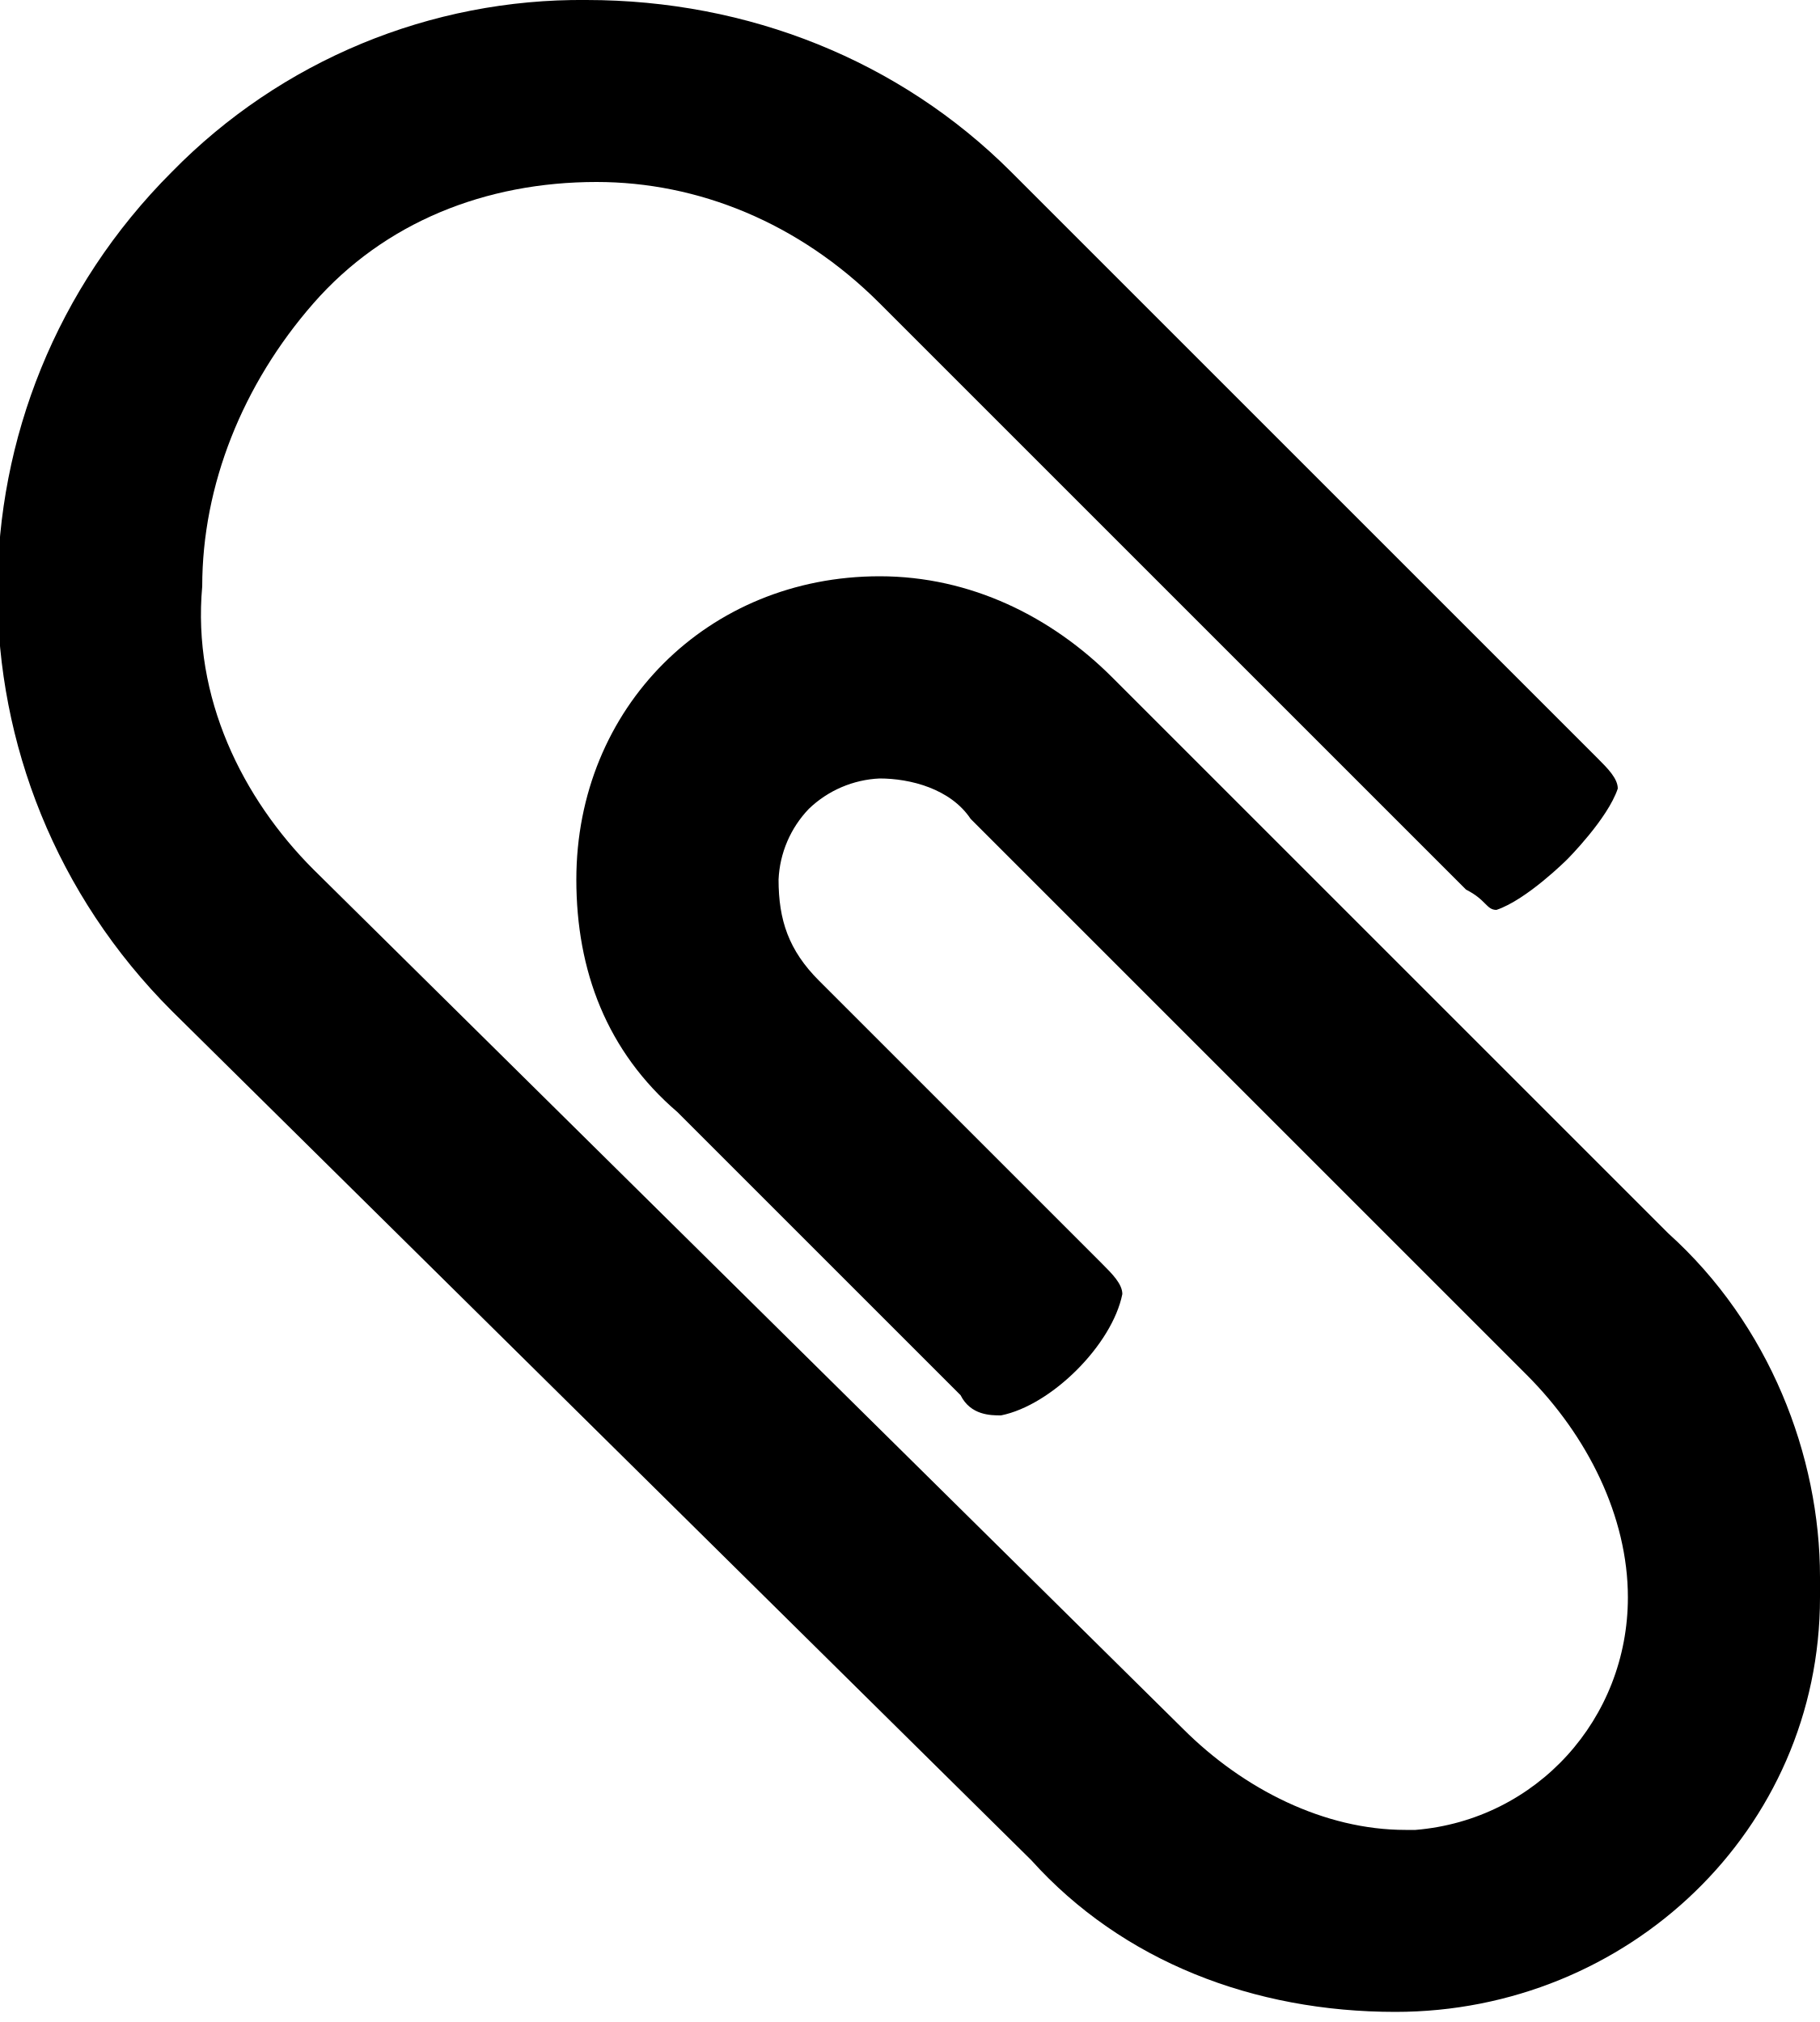
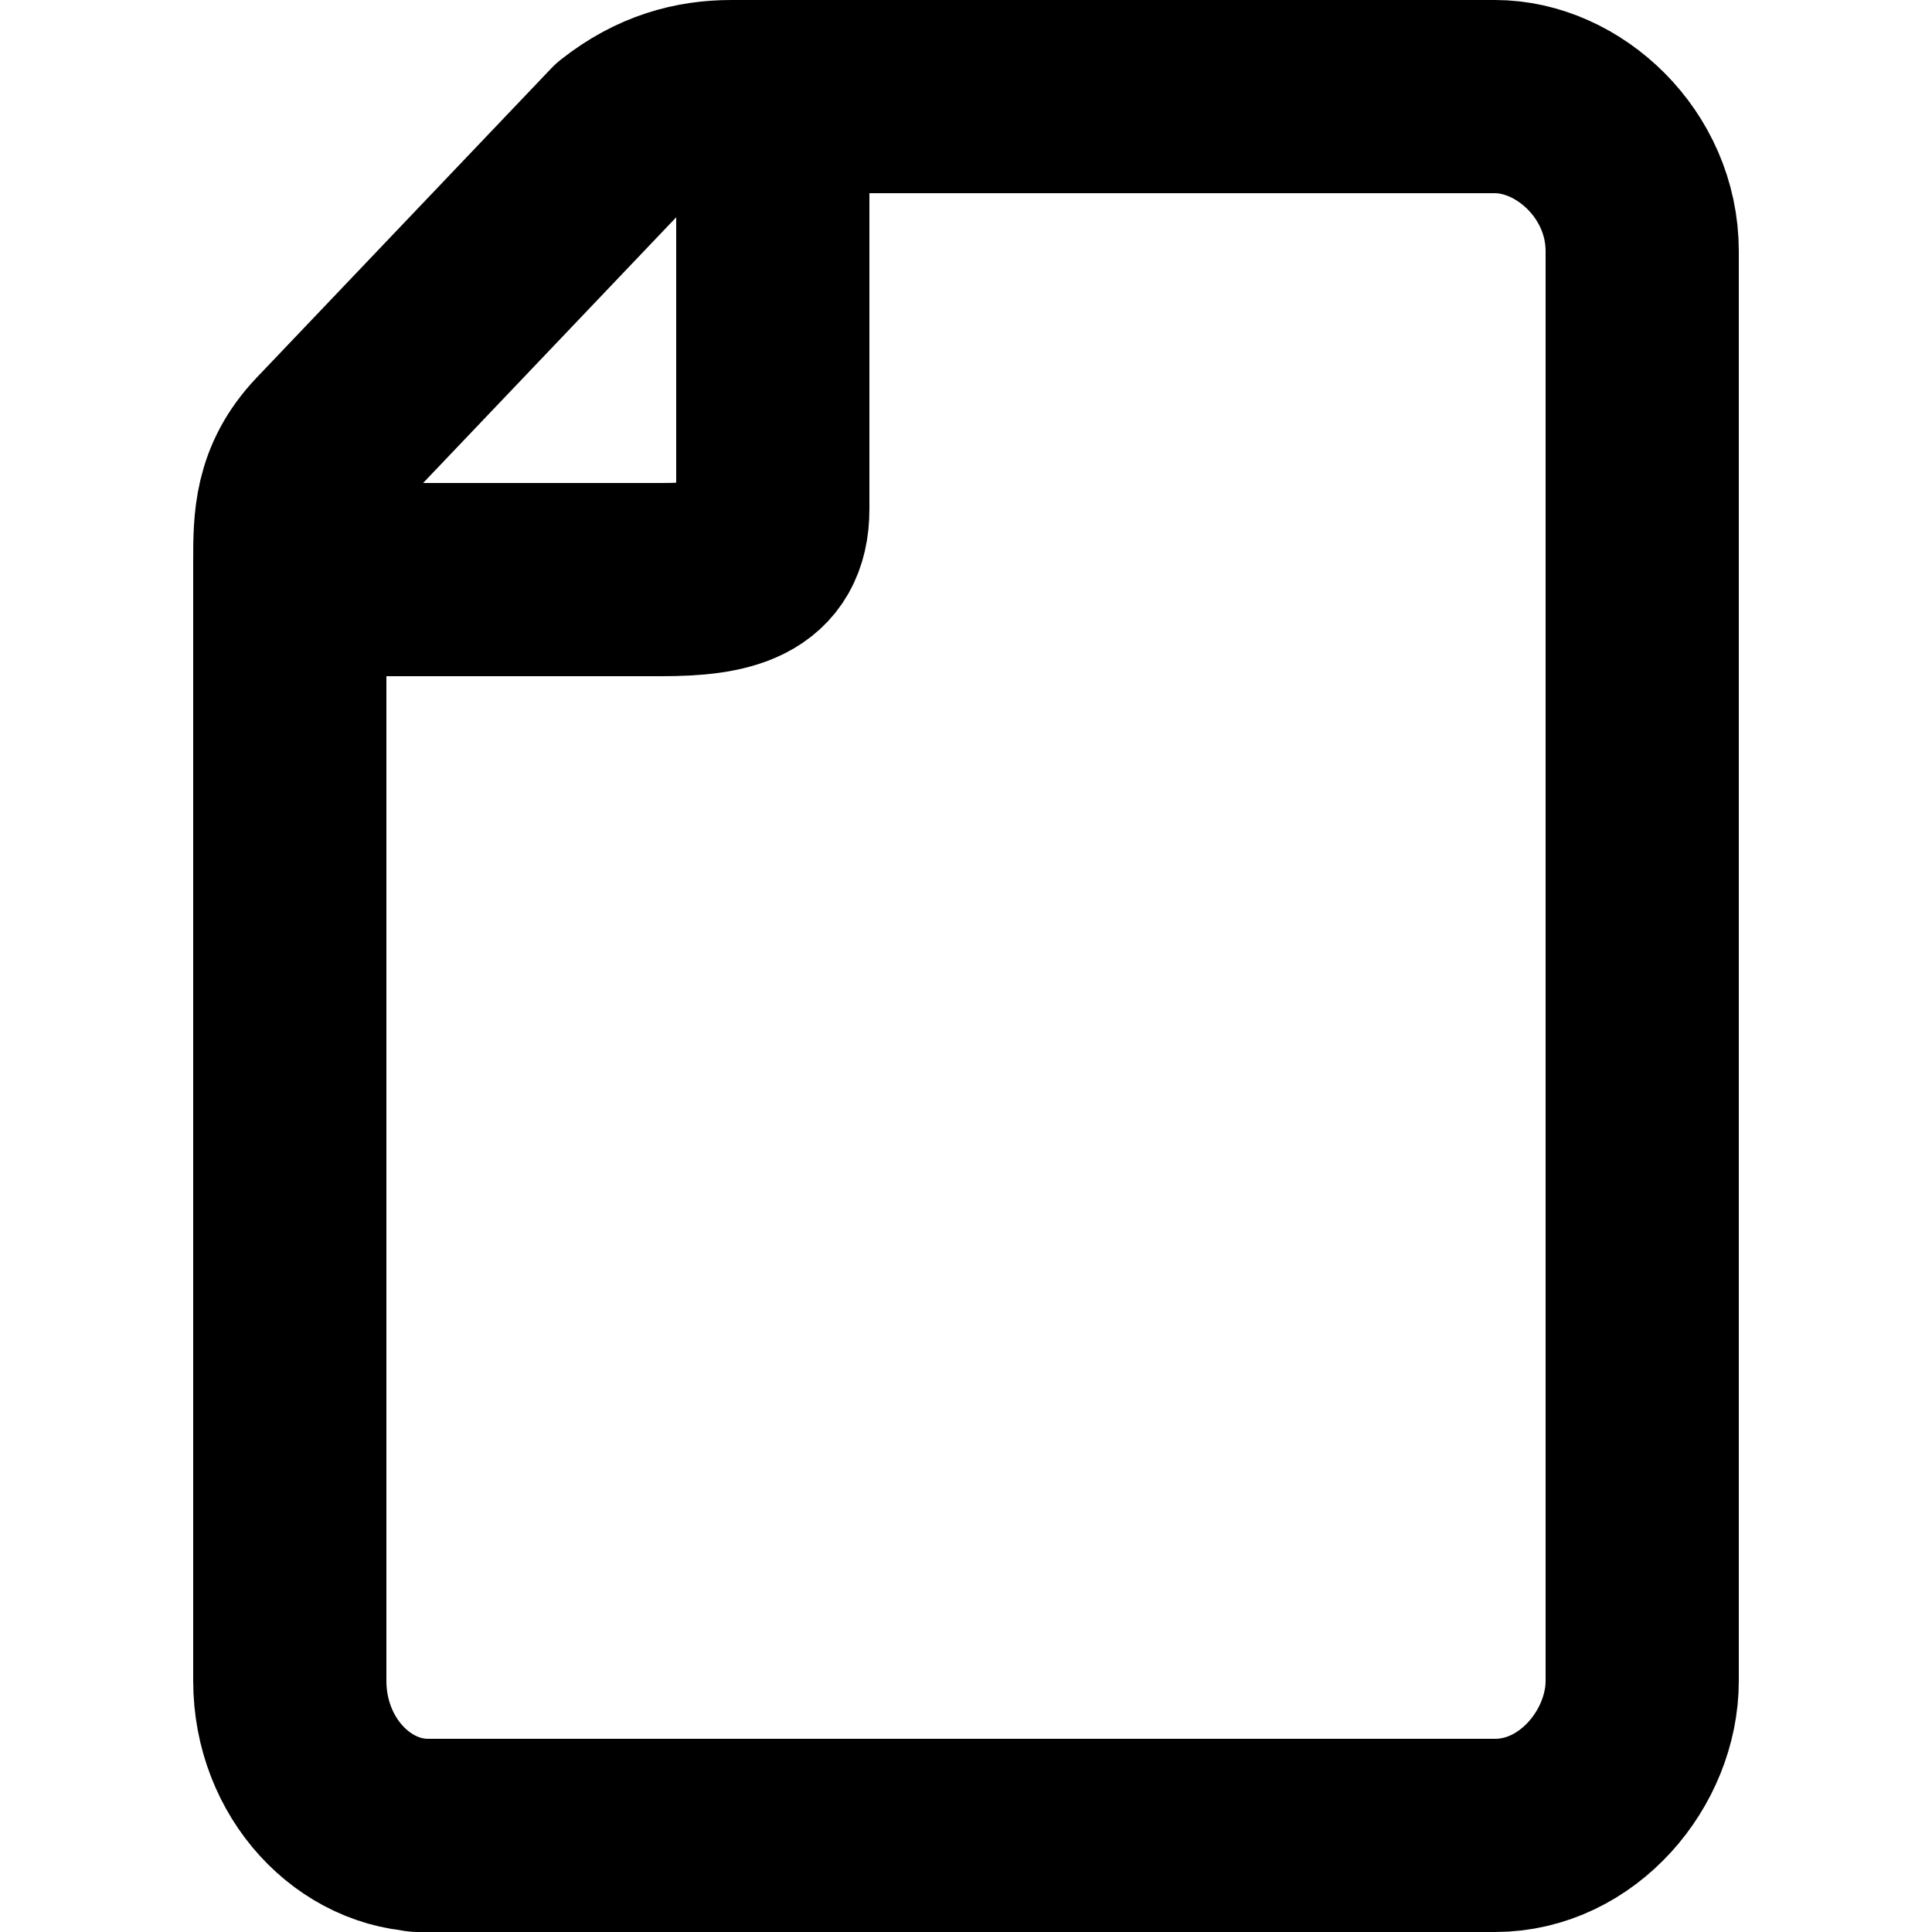
- <svg xmlns="http://www.w3.org/2000/svg" viewBox="0 0 18 20">
-   <path d="M16.5 12.2L11 6.7c-.6-.6-1.4-1-2.3-1-1.7 0-3 1.3-3 3 0 .9.3 1.7 1 2.3l2.8 2.8c.1.2.3.2.4.2.5-.1 1.1-.7 1.2-1.2 0-.1-.1-.2-.2-.3L8.1 9.7c-.3-.3-.4-.6-.4-1A1.08 1.08 0 018 8a1.08 1.08 0 01.7-.3c.3 0 .7.1.9.4l5.5 5.5c.6.6 1 1.4 1 2.2 0 1.2-.9 2.2-2.1 2.3h-.1c-.8 0-1.6-.4-2.2-1L3.1 8.6C2.4 7.9 1.9 6.9 2 5.8c0-1 .4-2 1.1-2.8s1.7-1.2 2.8-1.2c1 0 2 .4 2.8 1.2l5.8 5.8c.2.1.2.2.3.2.3-.1.7-.5.7-.5s.4-.4.5-.7c0-.1-.1-.2-.2-.3L10 1.7C8.9.6 7.4 0 5.8 0a5.66 5.66 0 00-4.1 1.7C-.6 4-.6 7.7 1.7 10l8.5 8.4c.9 1 2.2 1.5 3.6 1.5 2.3 0 4.2-1.8 4.2-4.1v-.2c0-1.2-.5-2.5-1.5-3.4z" />
+ <svg xmlns="http://www.w3.org/2000/svg" version="1.1" id="file" x="0px" y="0px" viewBox="0 0 20 20" enable-background="new 0 0 20 20" xml:space="preserve">
+   <g transform="translate(-80 -445)">
+     <path fill="none" stroke="currentColor" stroke-width="2" d="M88,446v4.271C88,450.896,87.519,451,86.846,451H83" />
+     <path fill="none" stroke="currentColor" stroke-width="2" stroke-linecap="round" stroke-linejoin="round" d="M83,462.4   C83,463.3,83.667,464,84.429,464h-0.095h11.143C96.333,464,97,463.2,97,462.4v-14.8   C97,446.7,96.238,446,95.476,446l0,0h-7.905c-0.381,0-0.762,0.1-1.143,0.4l-3.048,3.2   C83,450,83,450.4,83,450.8V462.4z" />
+   </g>
</svg>
